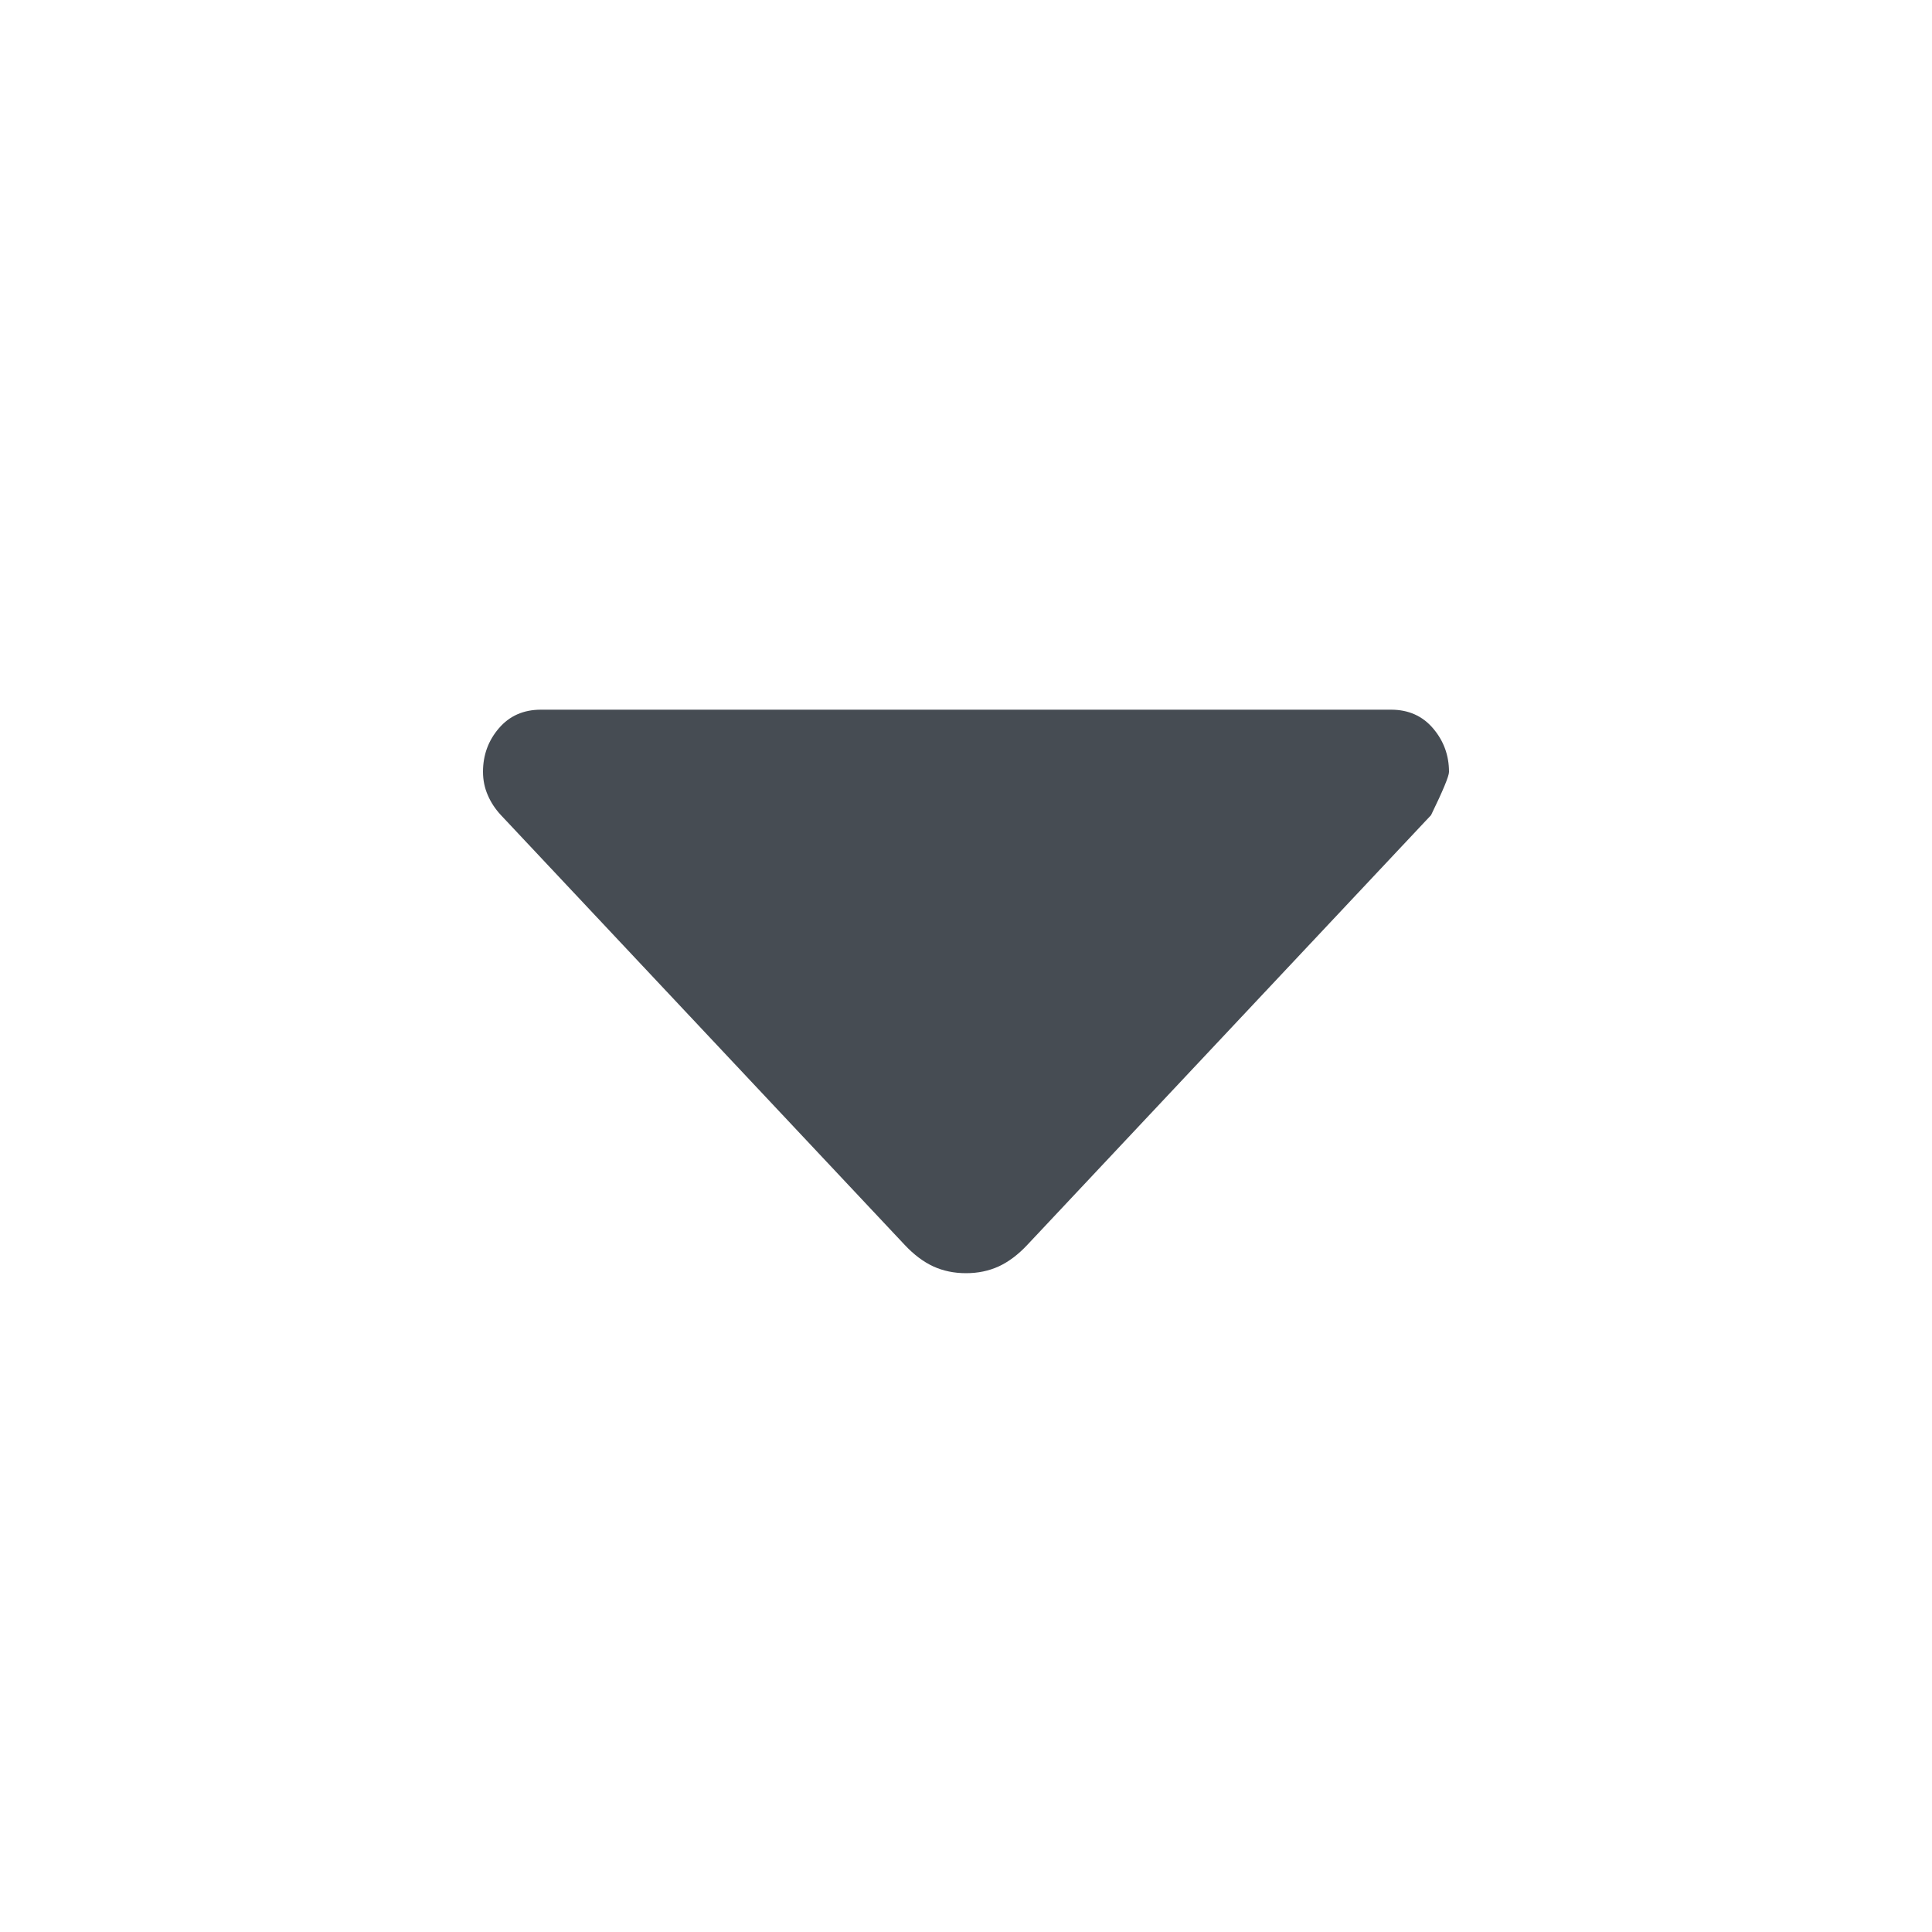
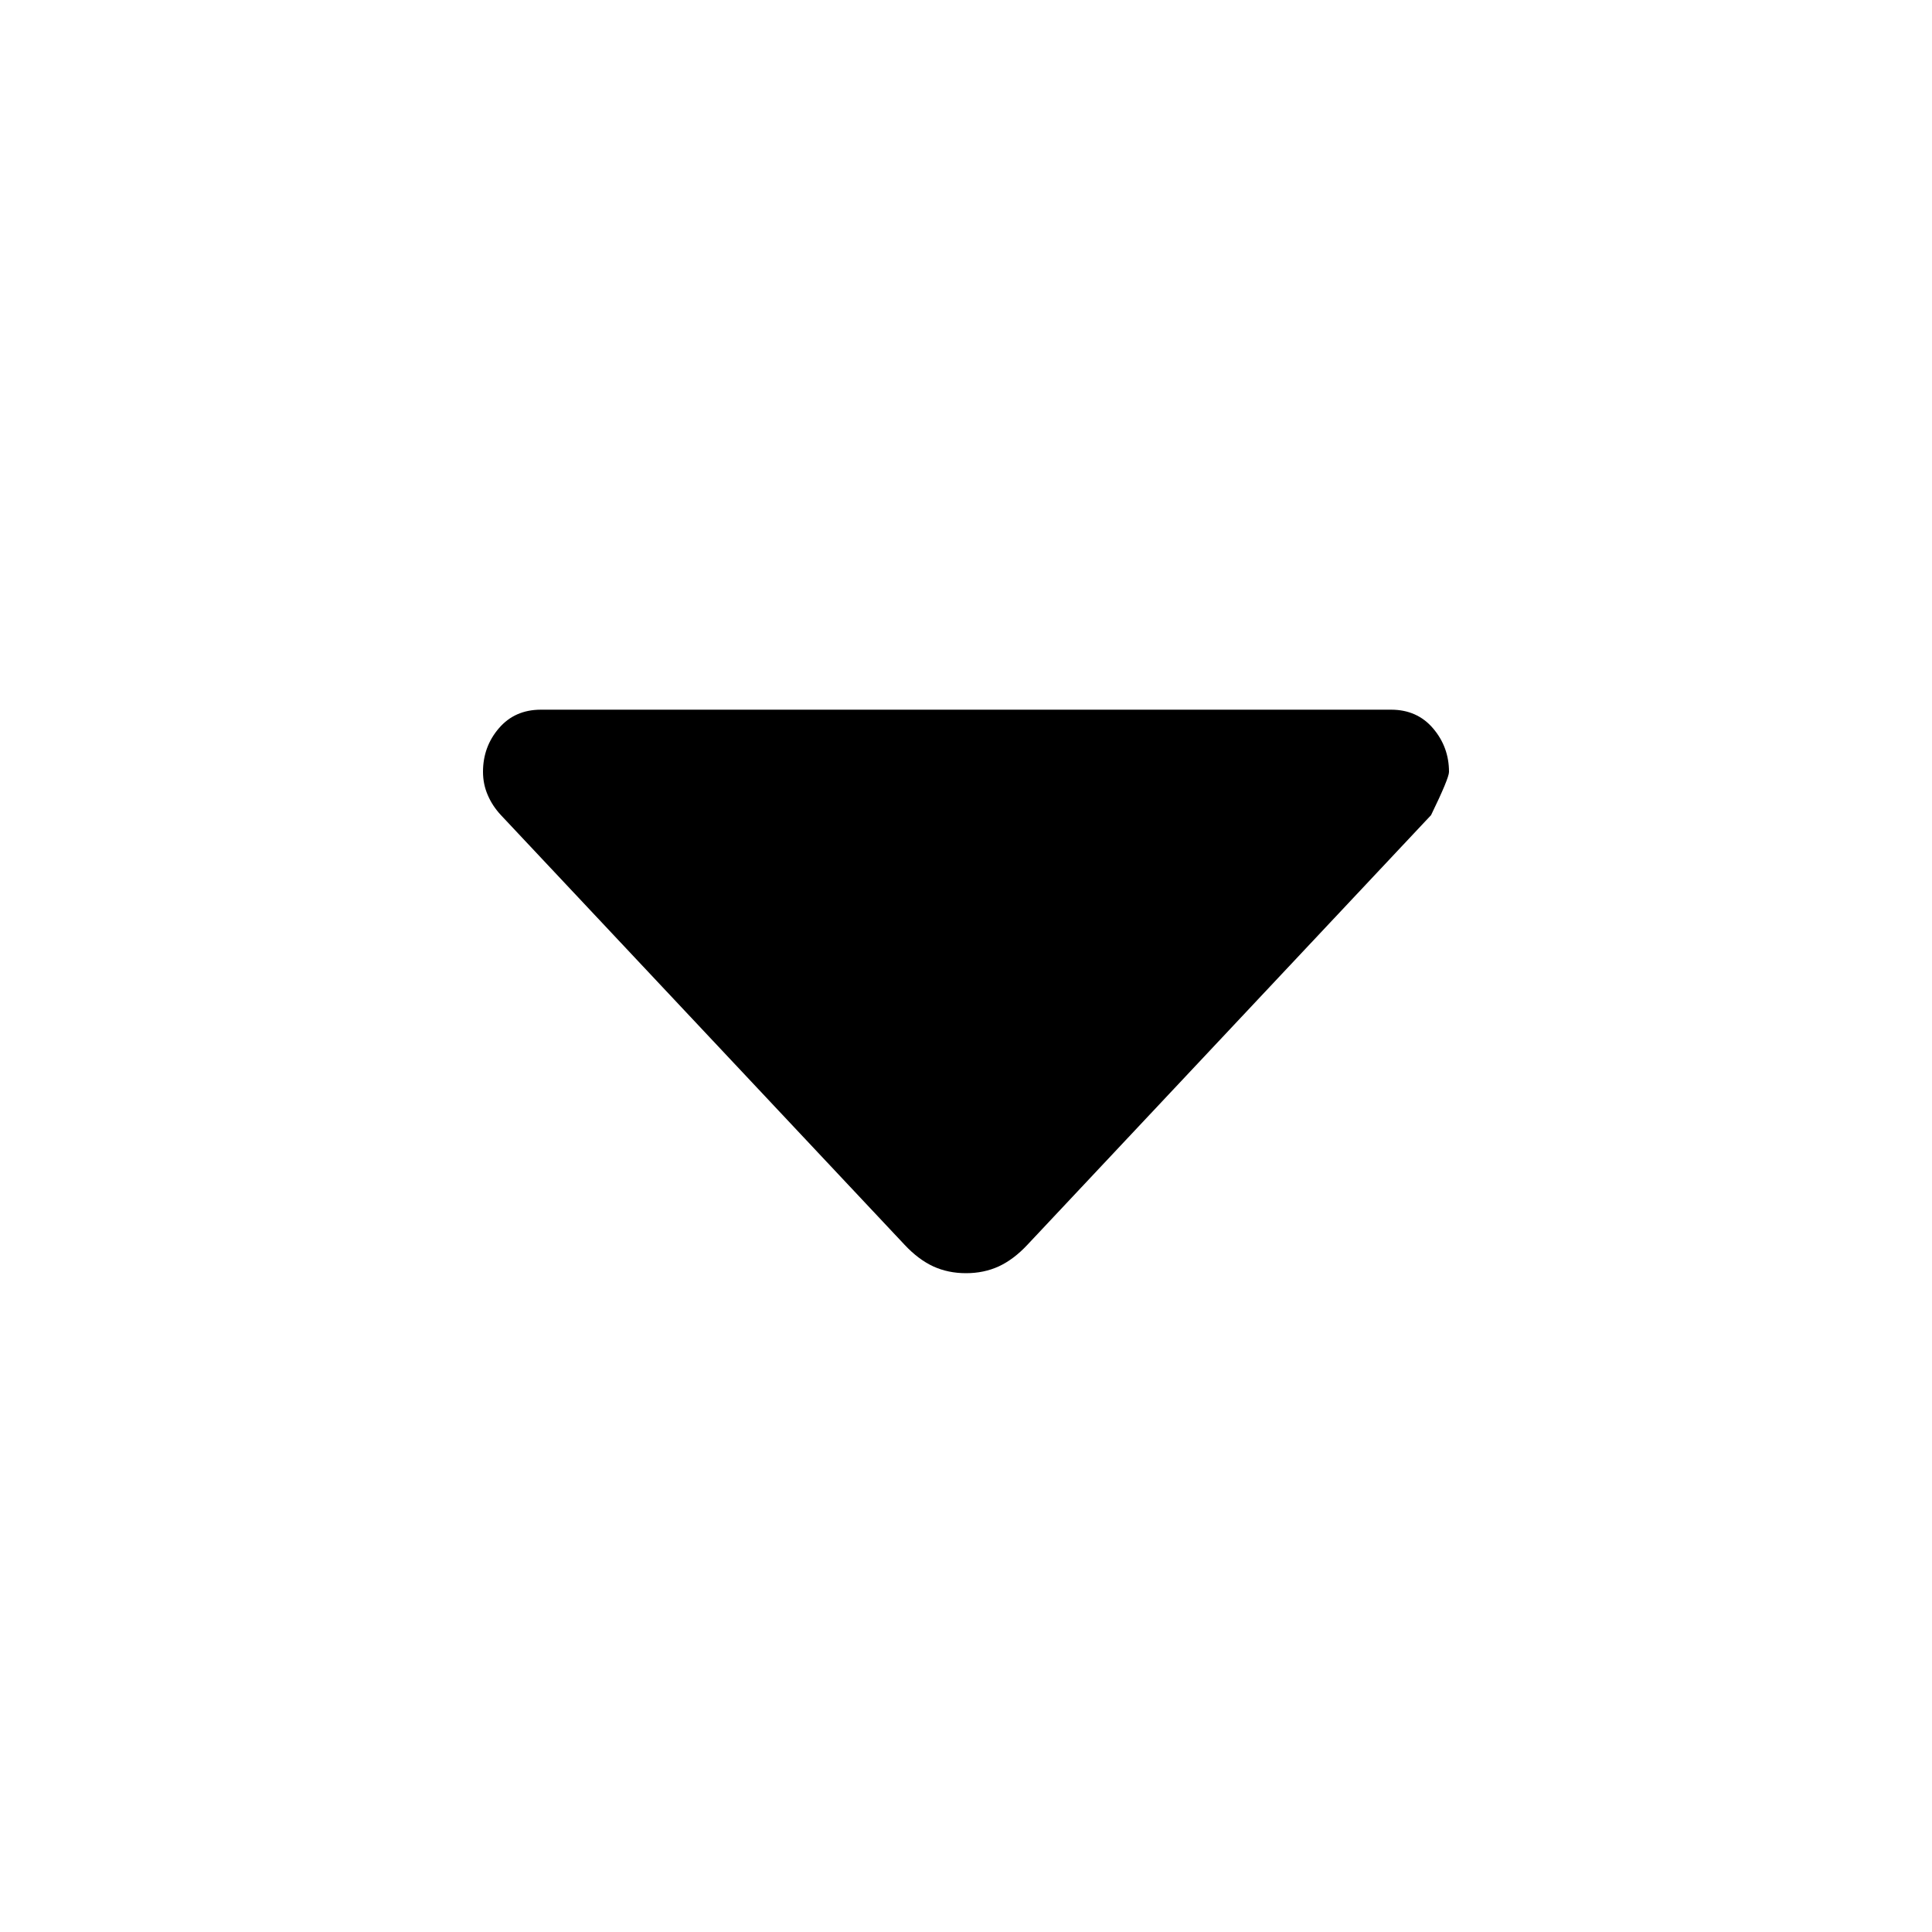
<svg xmlns="http://www.w3.org/2000/svg" width="24" height="24" viewBox="0 0 24 24" fill="none">
  <mask id="mask0_6413_79613" style="mask-type:alpha" maskUnits="userSpaceOnUse" x="0" y="0" width="24" height="24">
    <rect width="24" height="24" fill="#D9D9D9" />
  </mask>
  <g mask="url(#mask0_6413_79613)">
-     <path d="M11.237 15.463L6.223 10.126C6.154 10.052 6.099 9.97 6.06 9.879C6.02 9.788 6 9.691 6 9.587C6 9.38 6.066 9.199 6.198 9.046C6.329 8.893 6.503 8.816 6.719 8.816H17.281C17.497 8.816 17.671 8.894 17.802 9.048C17.934 9.203 18 9.383 18 9.589C18 9.641 17.926 9.82 17.777 10.126L12.763 15.463C12.648 15.586 12.529 15.675 12.406 15.732C12.283 15.788 12.148 15.816 12 15.816C11.852 15.816 11.717 15.788 11.594 15.732C11.471 15.675 11.352 15.586 11.237 15.463Z" fill="#464C53" />
+     <path d="M11.237 15.463L6.223 10.126C6.154 10.052 6.099 9.97 6.06 9.879C6.02 9.788 6 9.691 6 9.587C6 9.38 6.066 9.199 6.198 9.046C6.329 8.893 6.503 8.816 6.719 8.816H17.281C17.497 8.816 17.671 8.894 17.802 9.048C17.934 9.203 18 9.383 18 9.589C18 9.641 17.926 9.82 17.777 10.126L12.763 15.463C12.648 15.586 12.529 15.675 12.406 15.732C12.283 15.788 12.148 15.816 12 15.816C11.852 15.816 11.717 15.788 11.594 15.732C11.471 15.675 11.352 15.586 11.237 15.463Z" fill="currentColor" />
  </g>
</svg>
